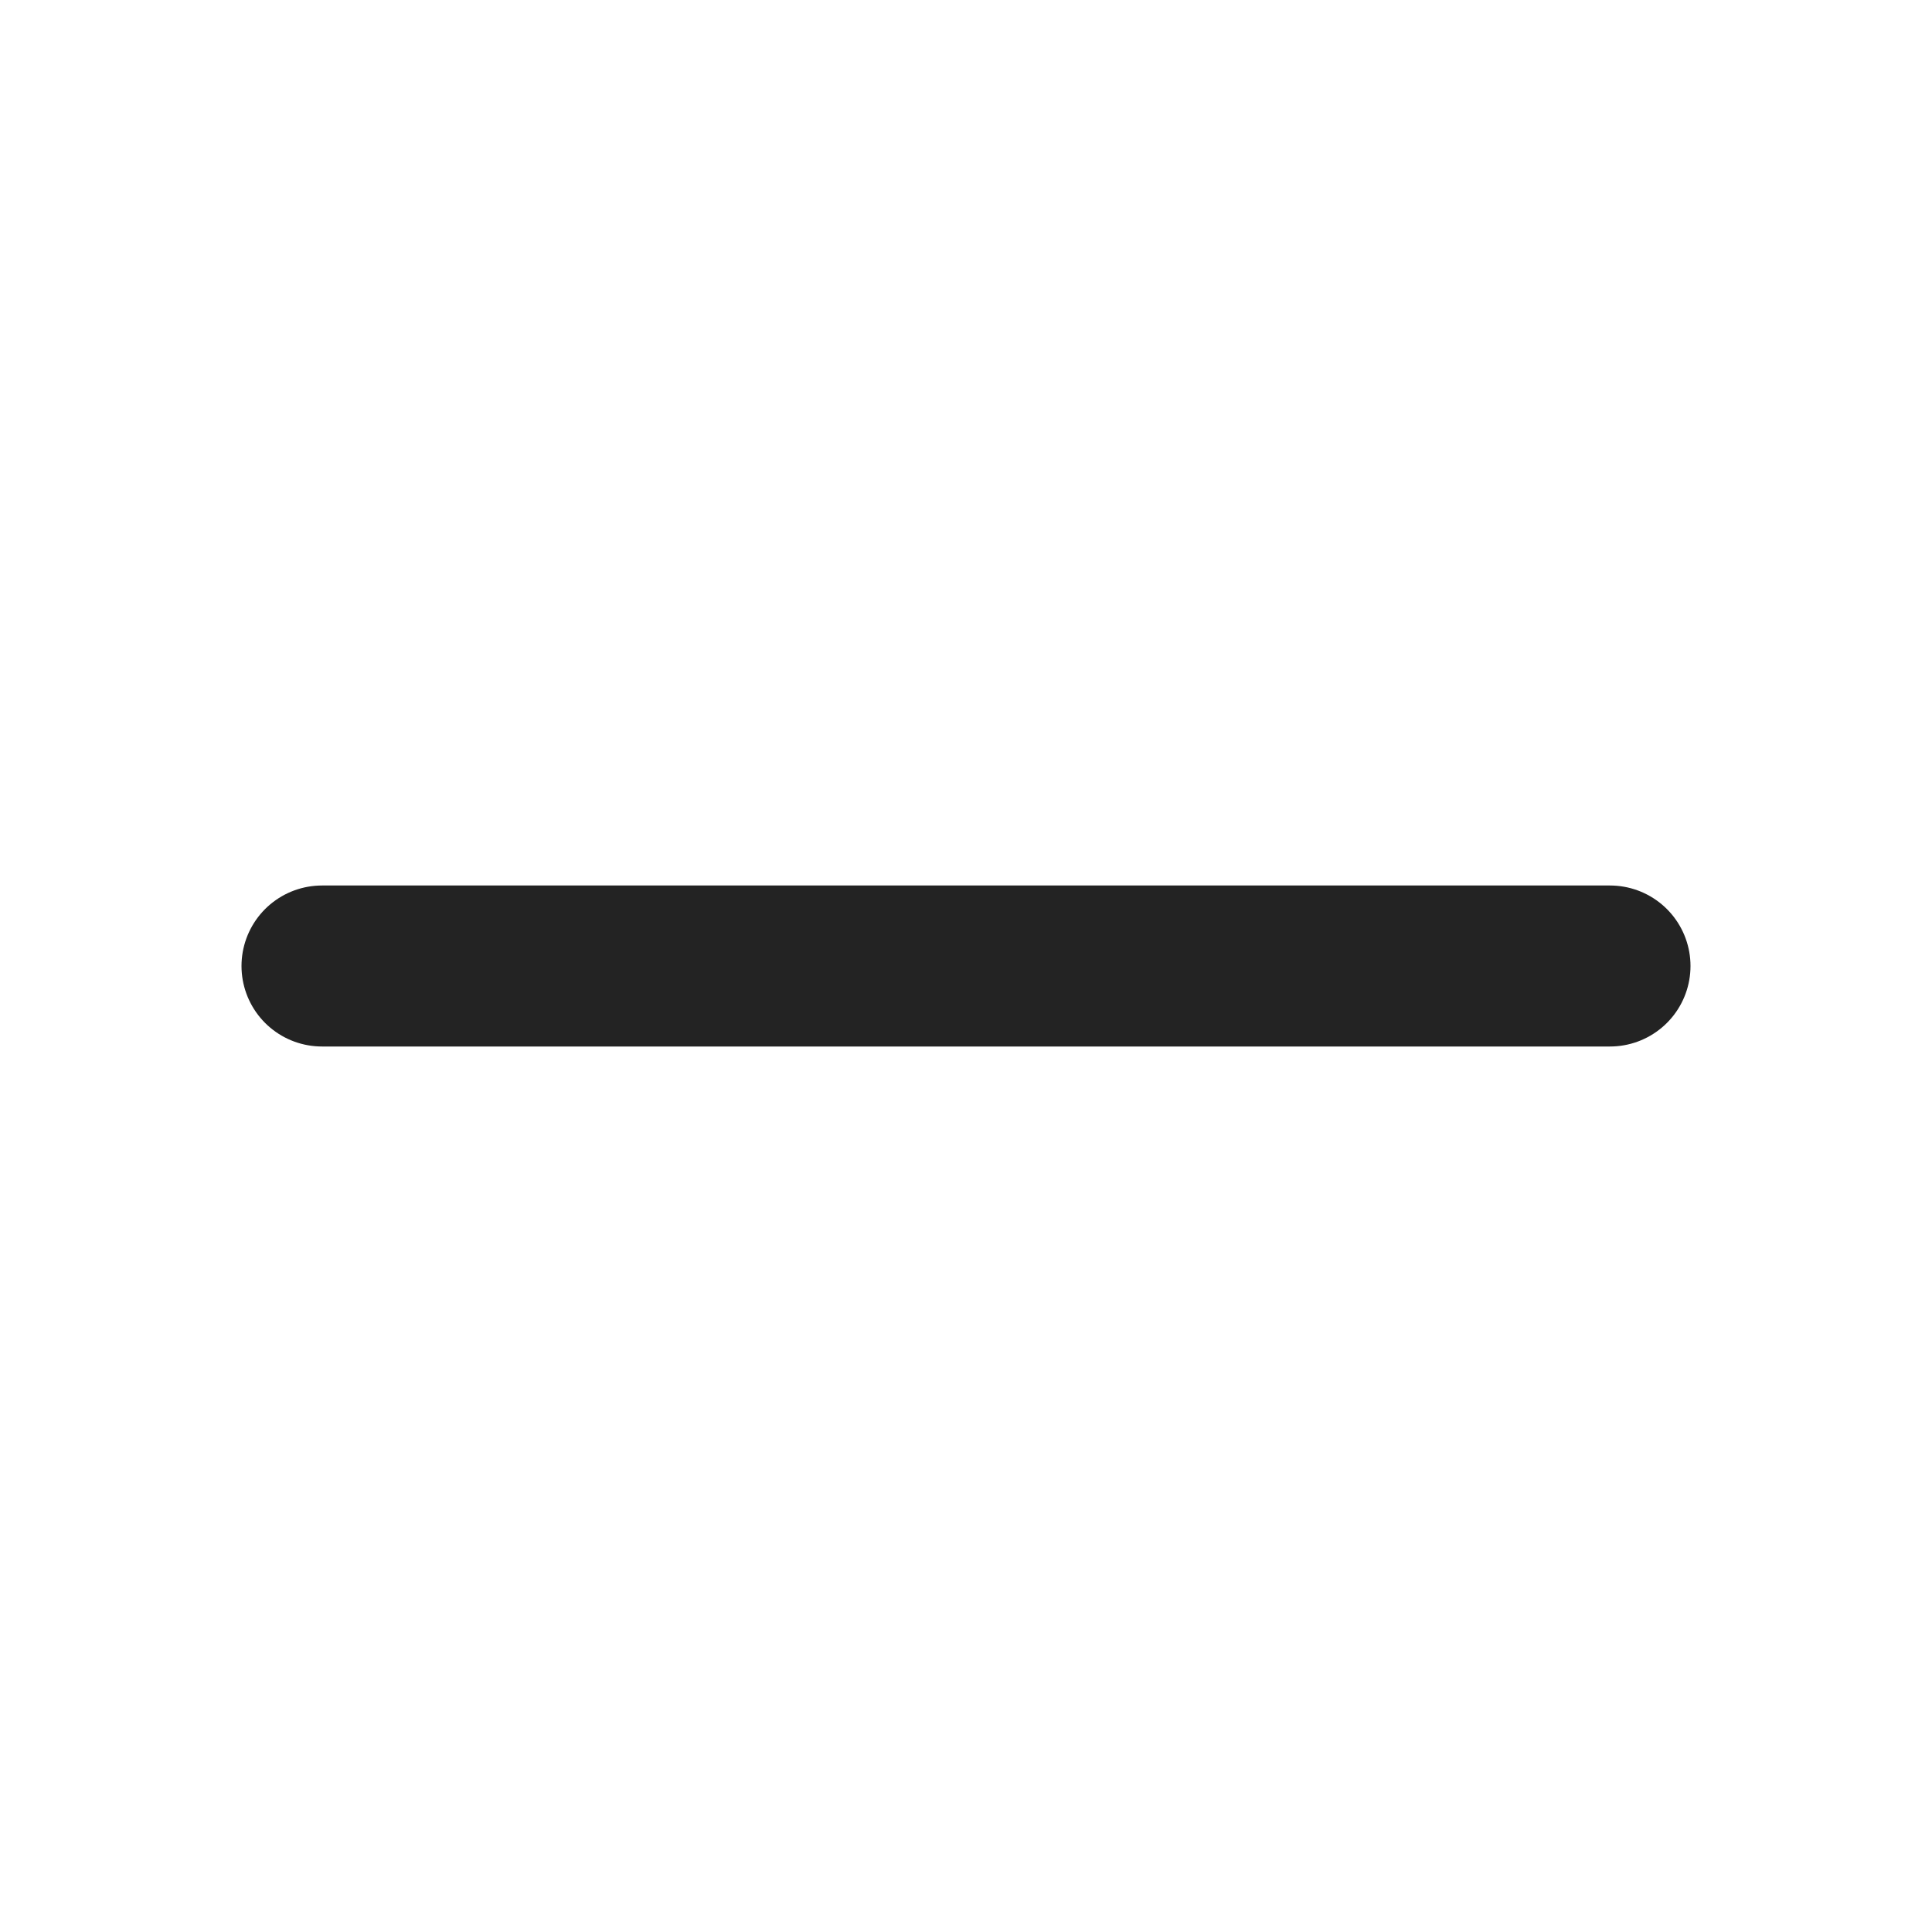
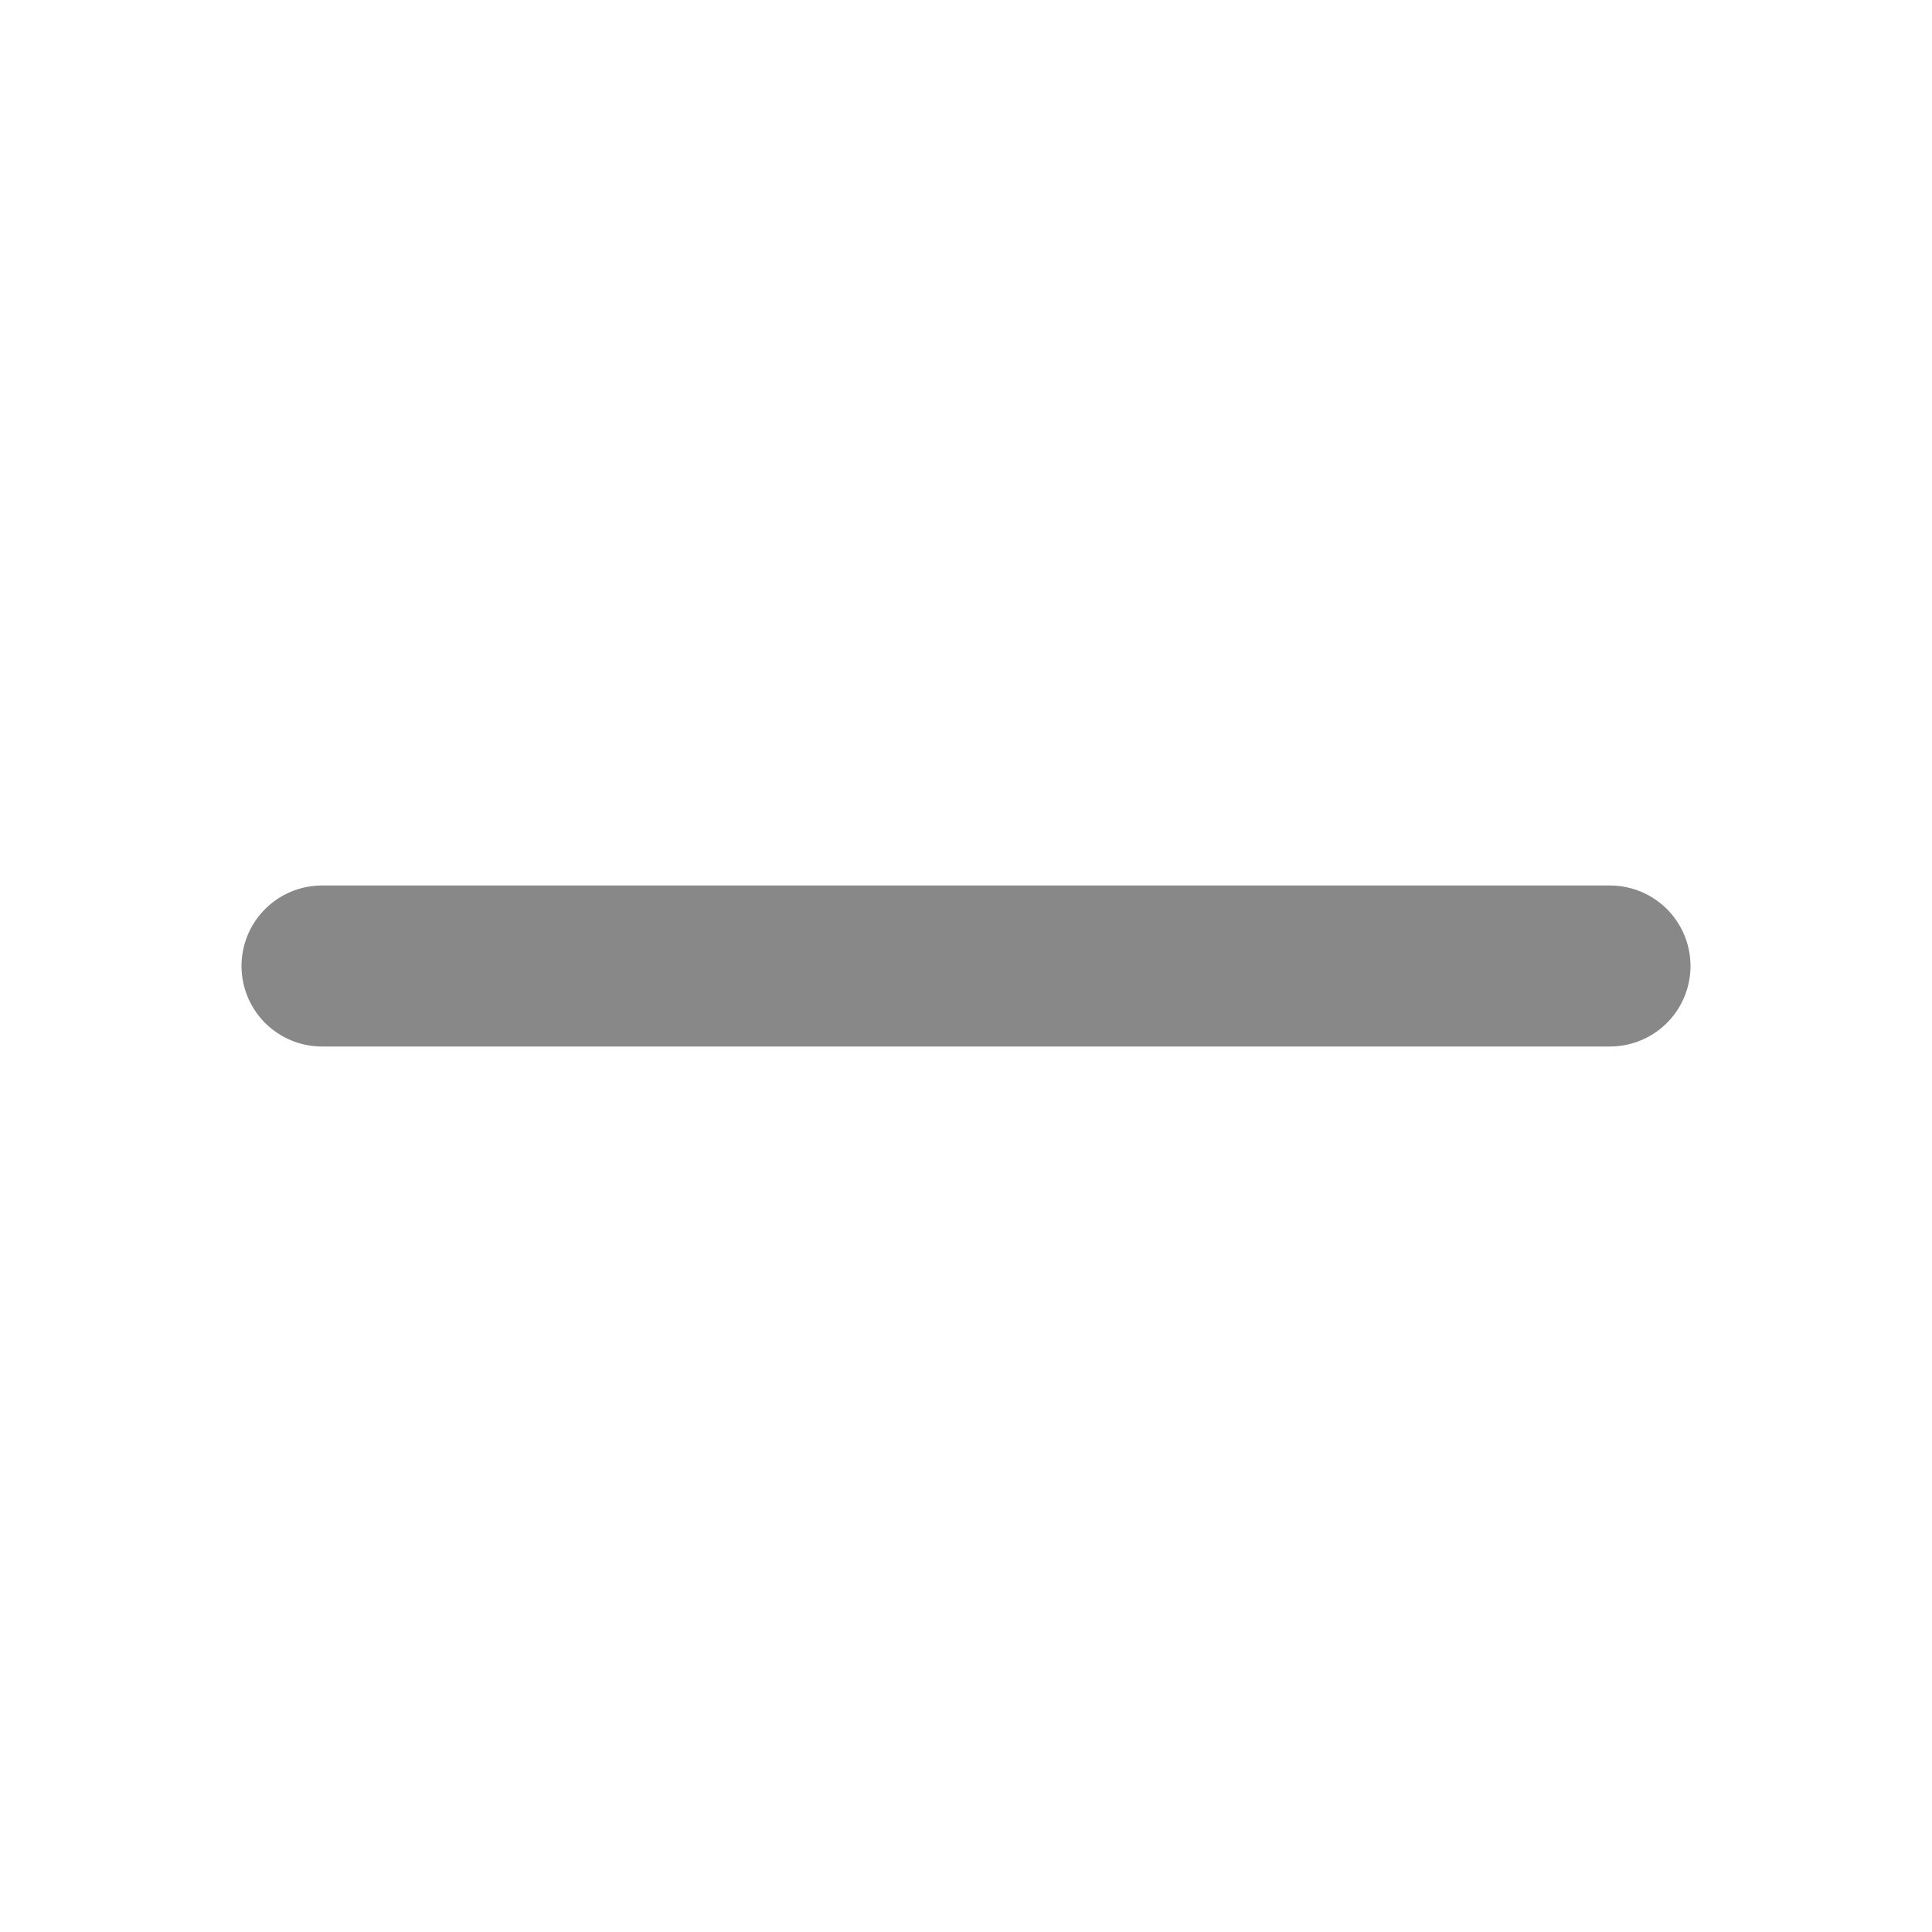
<svg xmlns="http://www.w3.org/2000/svg" preserveAspectRatio="none" overflow="visible" style="display: block;" width="24" height="24" viewBox="0 0 24 24" fill="none">
  <g id="Minus">
-     <path id="Vector" d="M4 12H20" stroke="#232323" stroke-width="2" stroke-linecap="round" stroke-linejoin="round" />
+     <path id="Vector" d="M4 12H20" stroke="#888888" stroke-width="2" stroke-linecap="round" stroke-linejoin="round" />
    <g id="Vector_2" opacity="0">
</g>
  </g>
</svg>
